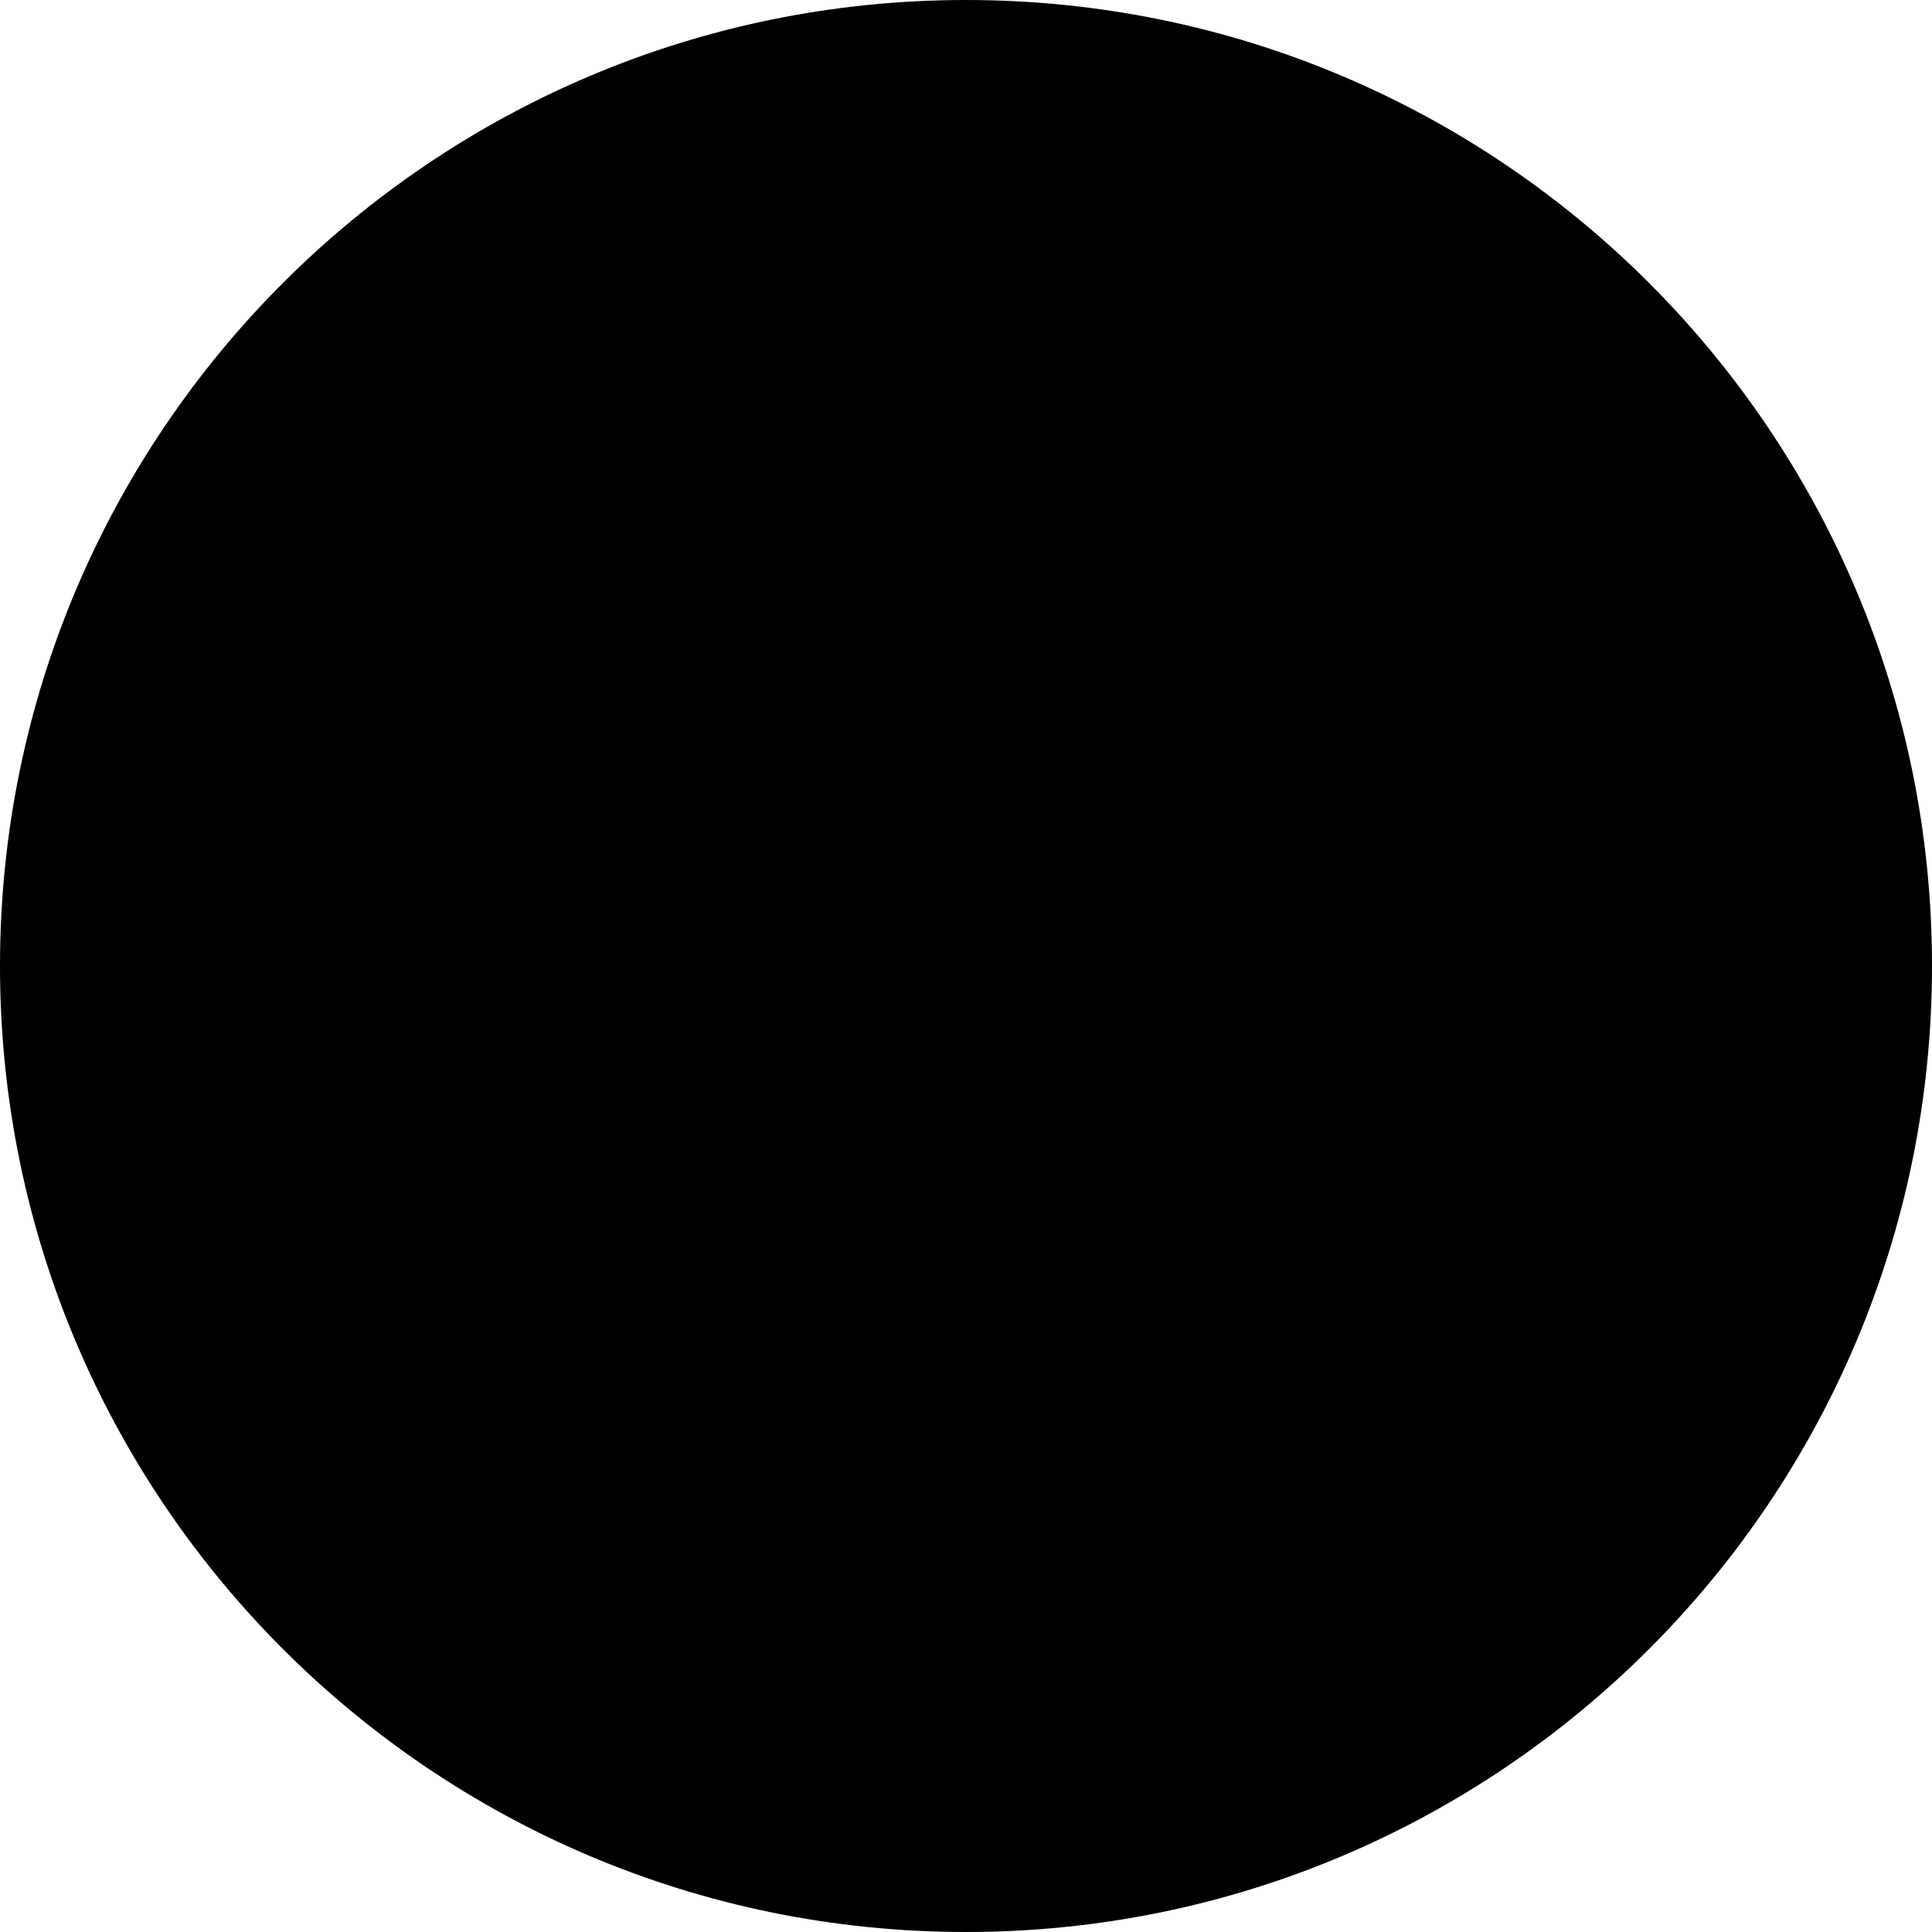
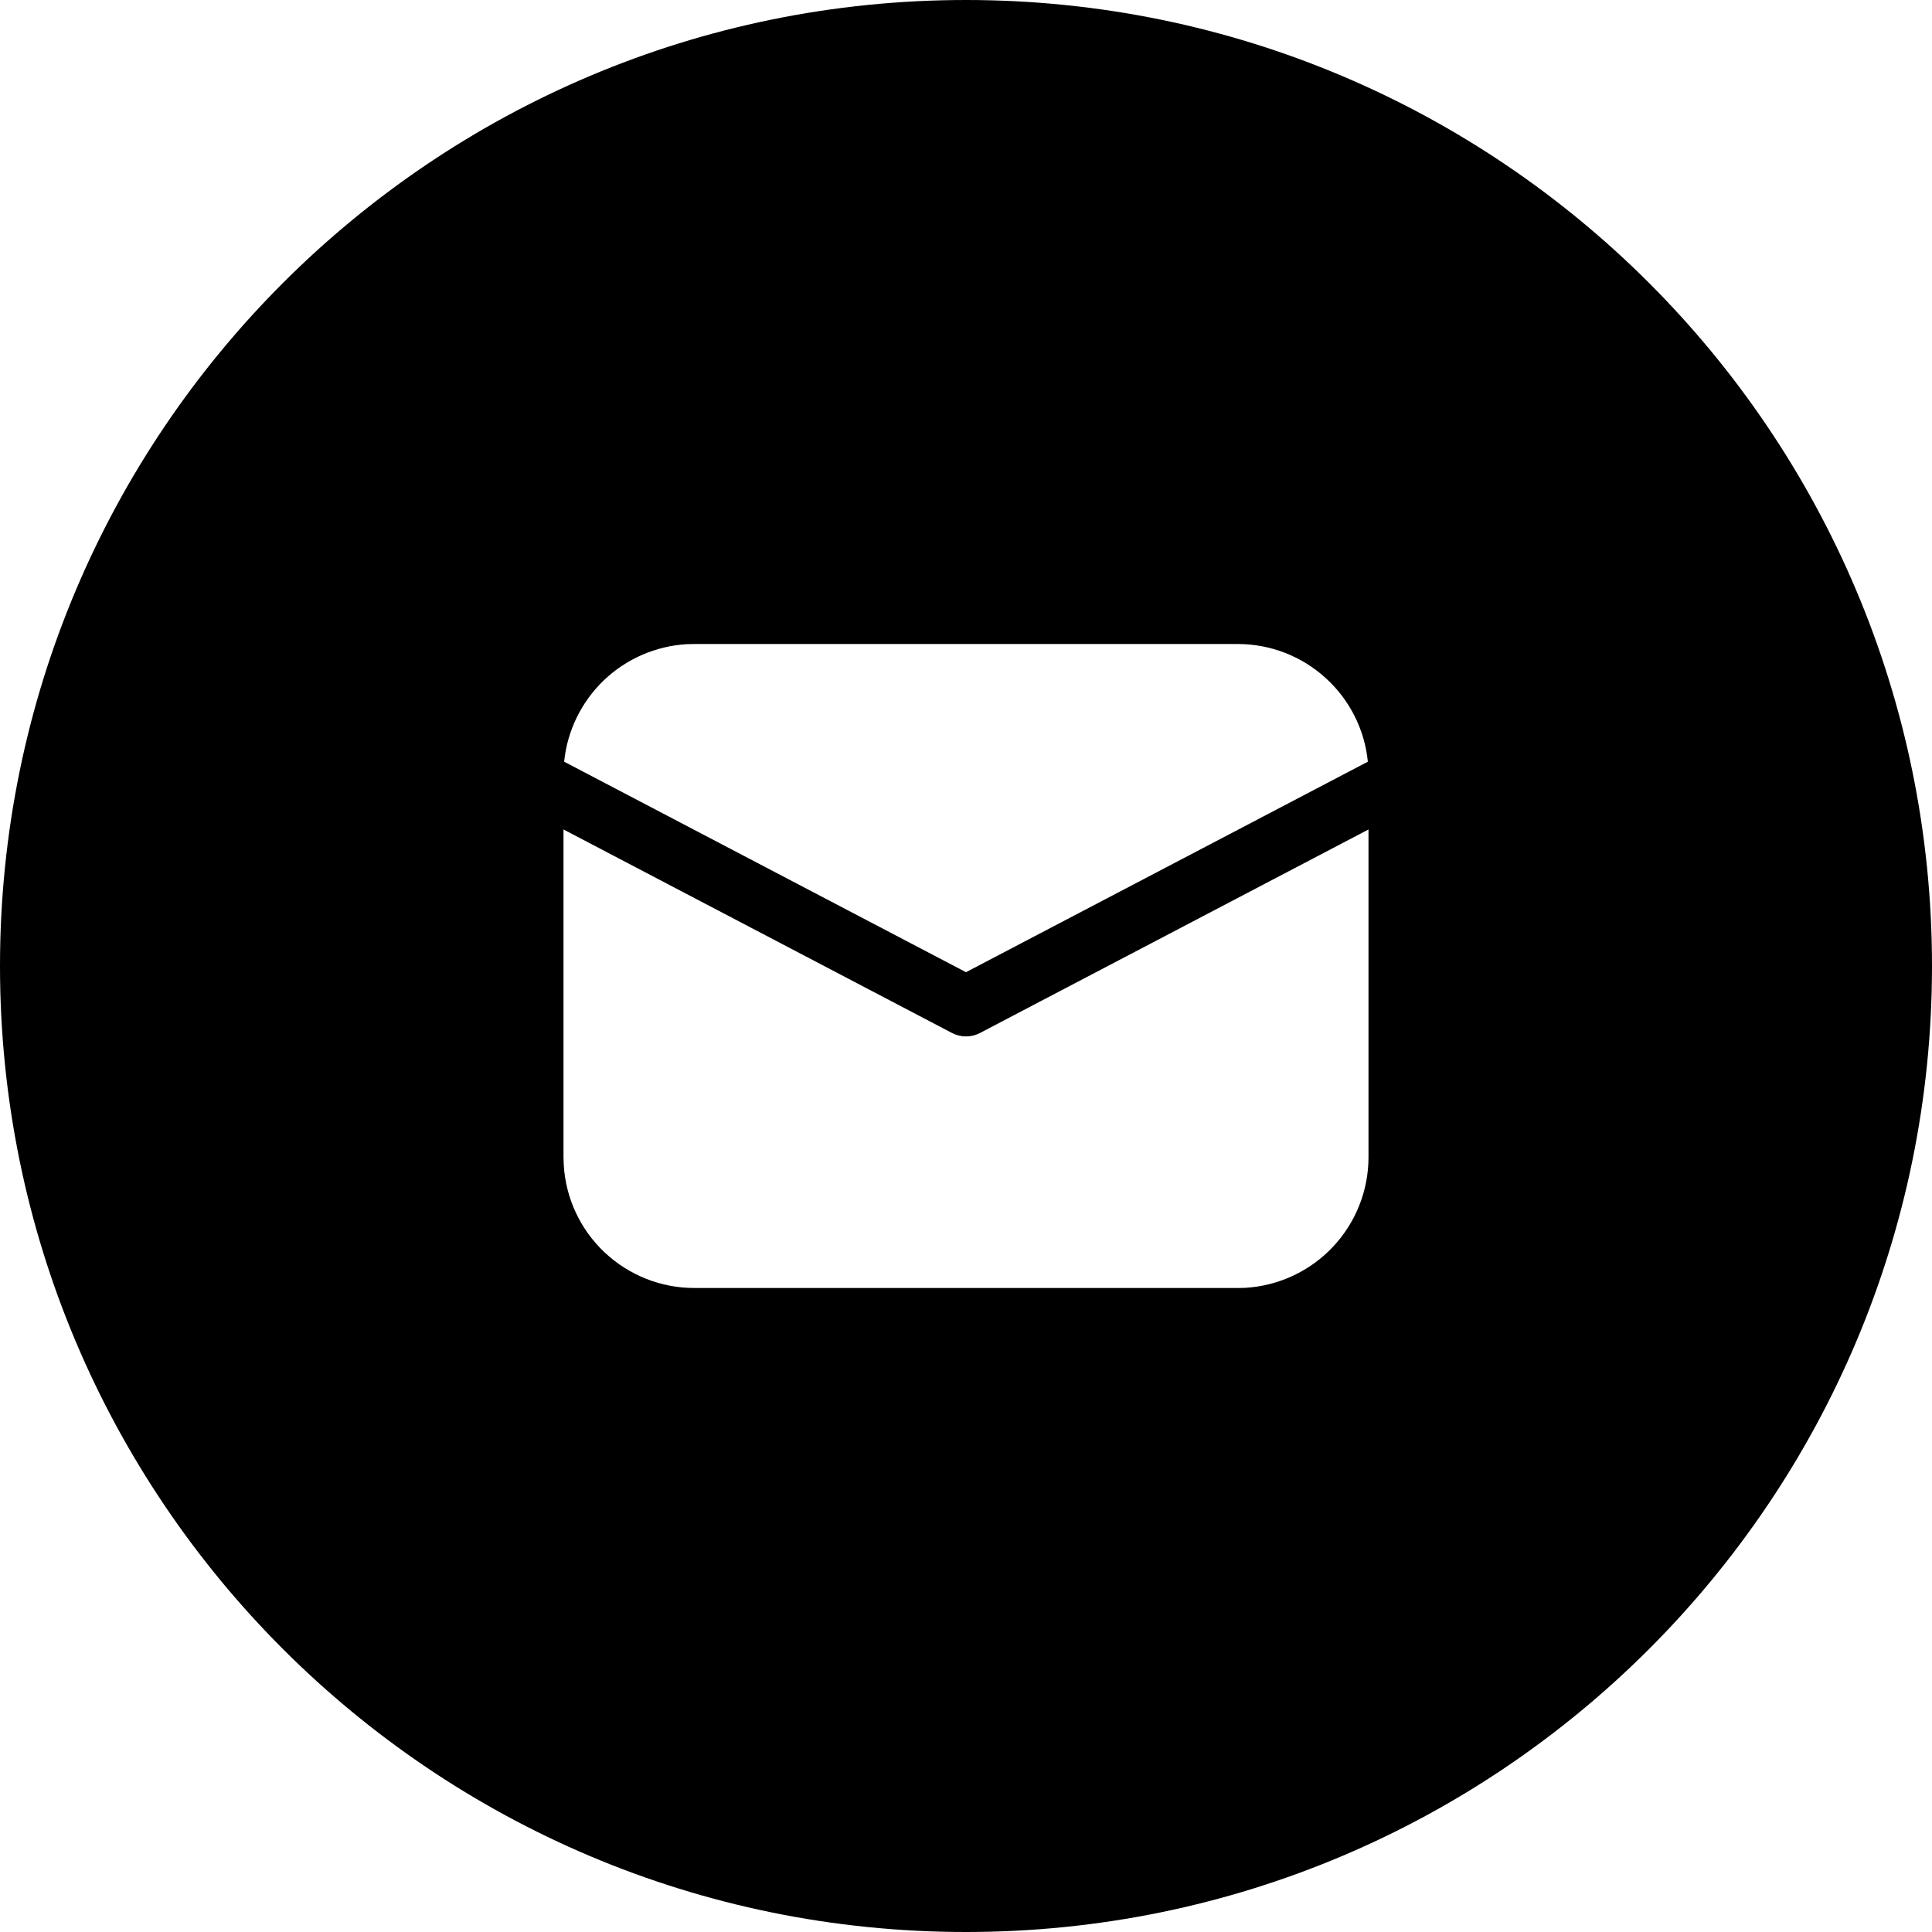
<svg xmlns="http://www.w3.org/2000/svg" id="svg" width="24" height="24" viewBox="0 0 24 24">
-   <path d="M12 24C18.627 24 24 18.627 24 12C24 5.373 18.627 0 12 0C5.373 0 0 5.373 0 12C0 18.627 5.373 24 12 24ZM17 14.375V10.304L12.174 12.832C12.12 12.86 12.061 12.875 12 12.875C11.958 12.875 11.917 12.868 11.878 12.854C11.86 12.848 11.843 12.841 11.826 12.832L7 10.304V14.375L7.003 14.467C7.026 14.881 7.207 15.271 7.509 15.556C7.811 15.841 8.21 16 8.625 16H15.375L15.467 15.998C15.881 15.974 16.271 15.793 16.556 15.491C16.841 15.19 17 14.79 17 14.375ZM16.465 8.42C16.166 8.149 15.778 8 15.375 8H8.625L8.532 8.002C8.146 8.025 7.78 8.184 7.501 8.451C7.222 8.719 7.047 9.077 7.008 9.462L12 12.077L16.992 9.462C16.952 9.061 16.764 8.69 16.465 8.42Z" />
+   <path fill-rule="evenodd" clip-rule="evenodd" d="M12 24C18.627 24 24 18.627 24 12C24 5.373 18.627 0 12 0C5.373 0 0 5.373 0 12C0 18.627 5.373 24 12 24ZM17 14.375V10.304L12.174 12.832C12.12 12.86 12.061 12.875 12 12.875C11.939 12.875 11.88 12.86 11.826 12.832L7 10.304V14.375L7.003 14.467C7.026 14.881 7.207 15.271 7.509 15.556C7.811 15.841 8.21 16 8.625 16H15.375L15.467 15.998C15.881 15.974 16.271 15.793 16.556 15.491C16.841 15.189 17 14.79 17 14.375ZM16.465 8.42C16.166 8.149 15.778 8 15.375 8H8.625L8.532 8.002C8.146 8.025 7.78 8.184 7.501 8.451C7.222 8.719 7.047 9.077 7.008 9.462L12 12.077L16.992 9.462C16.952 9.061 16.764 8.69 16.465 8.42Z" />
</svg>
